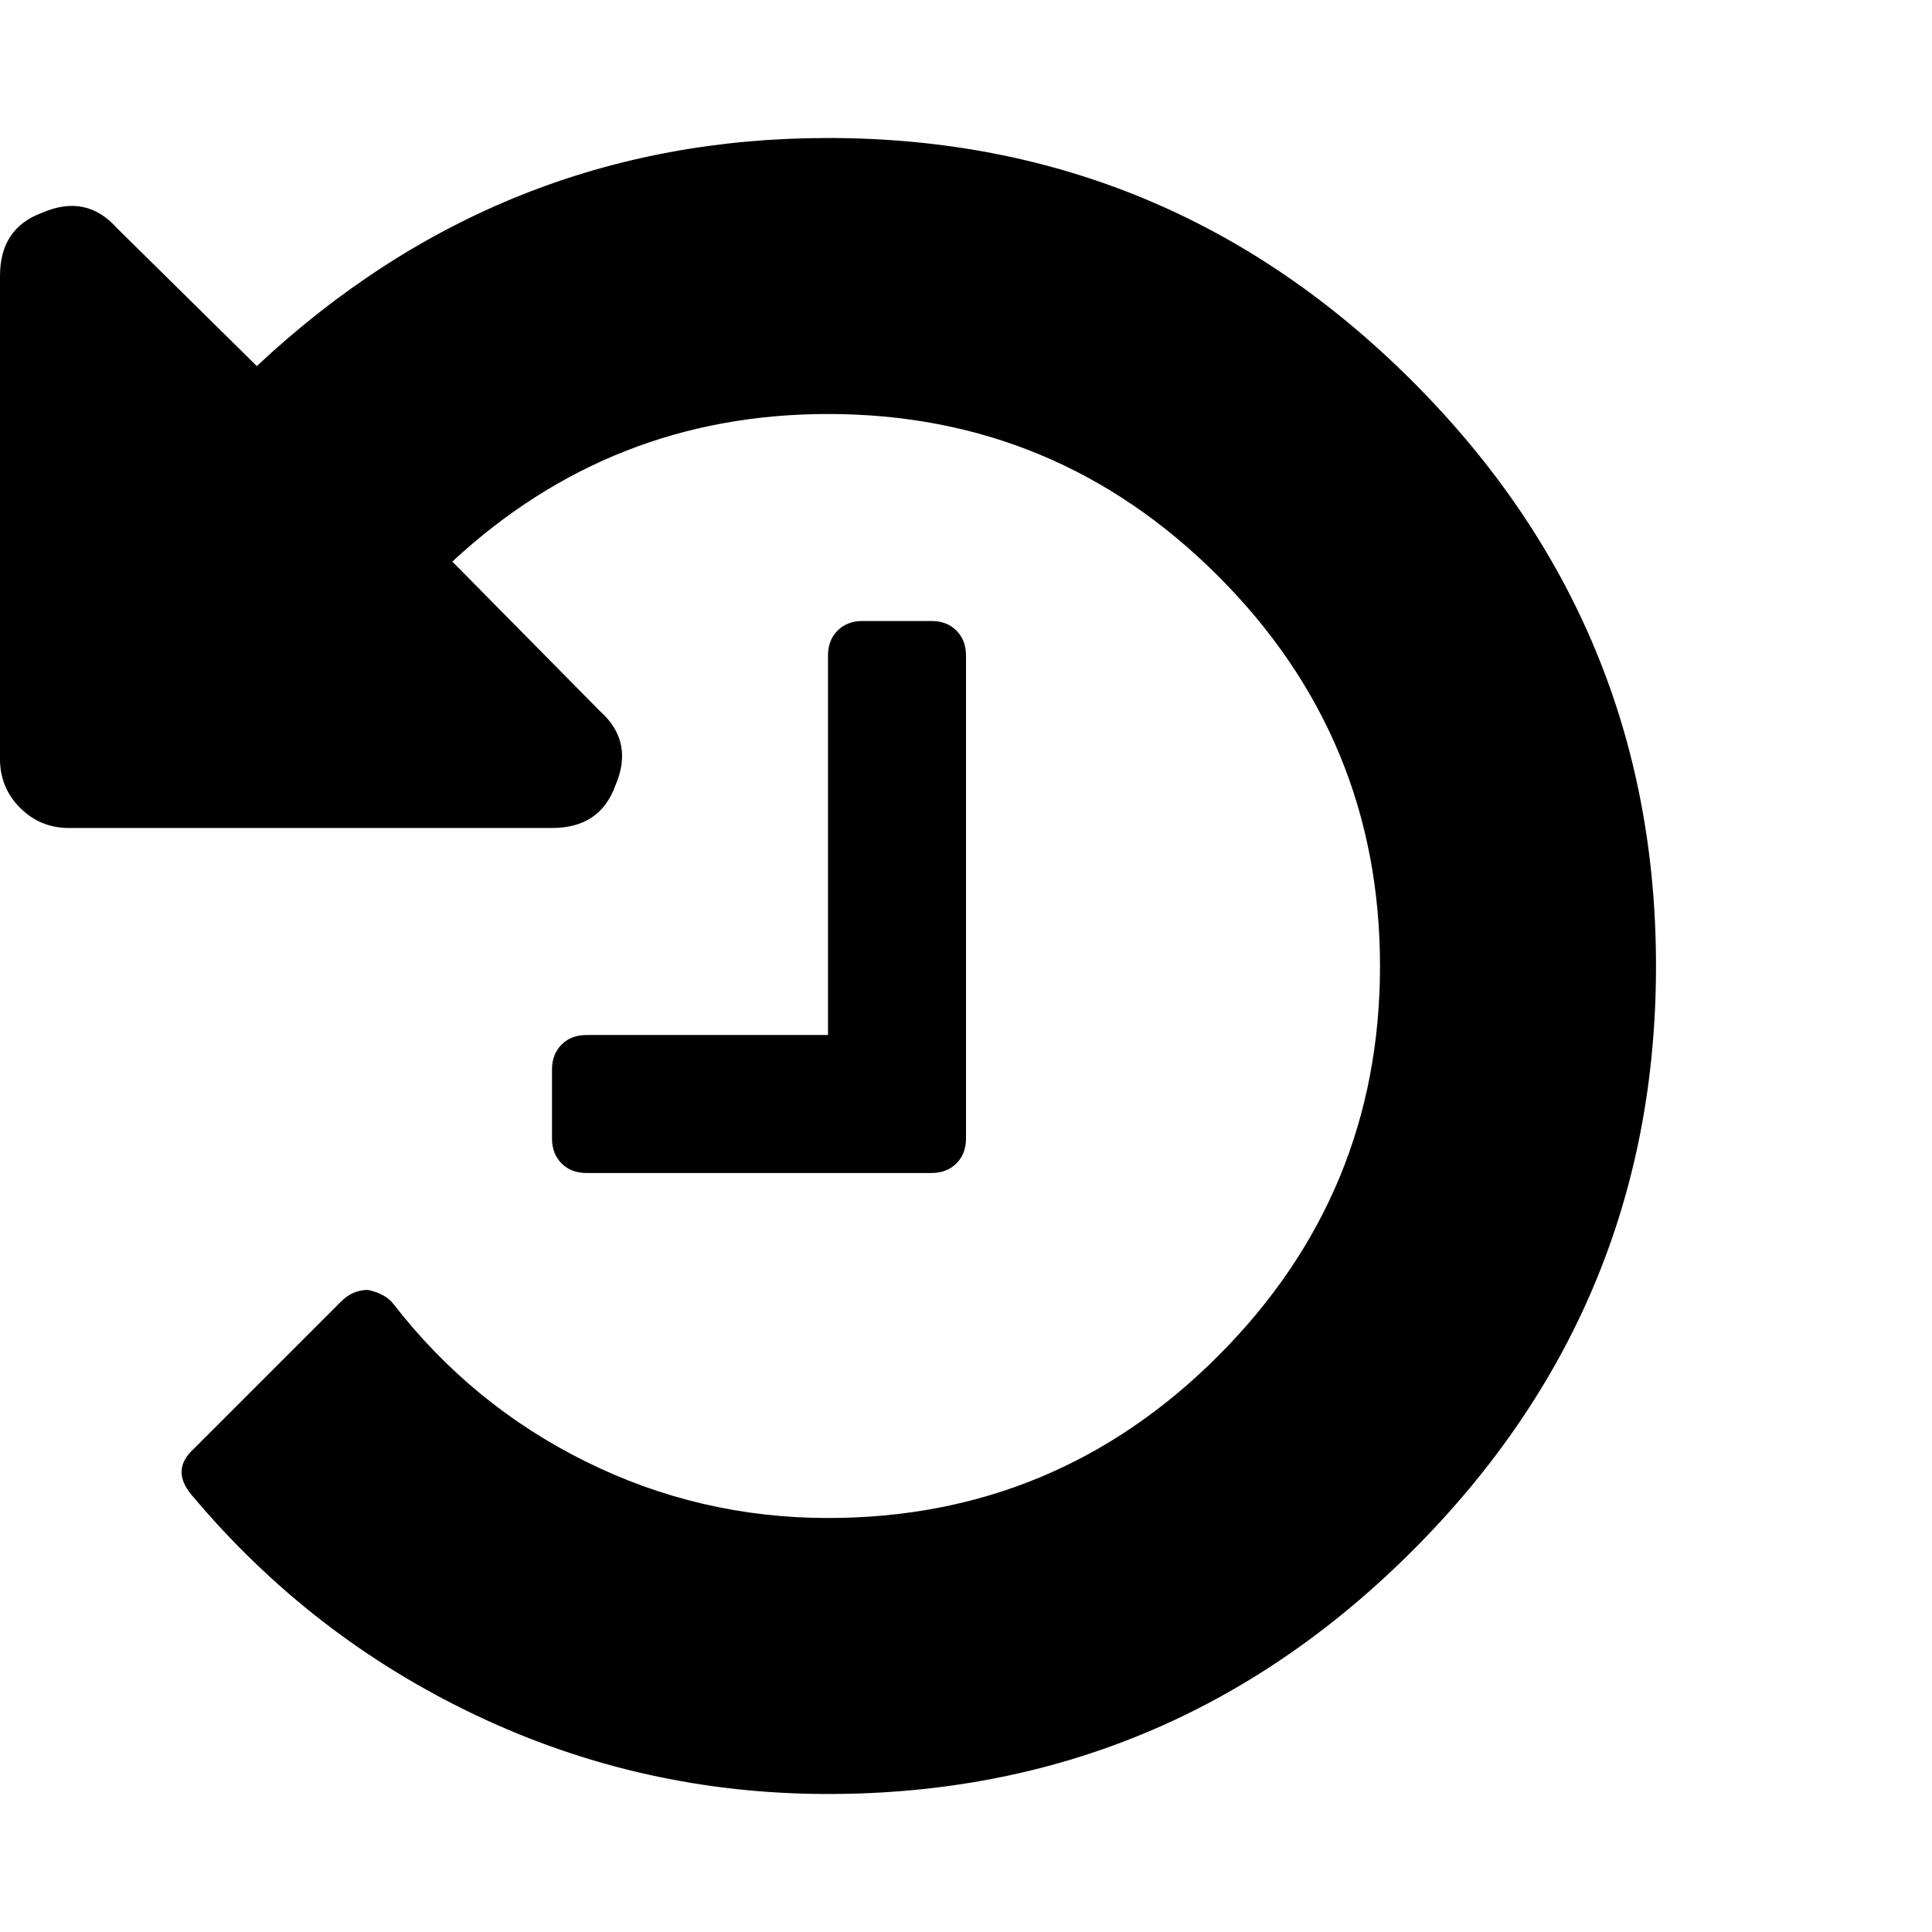
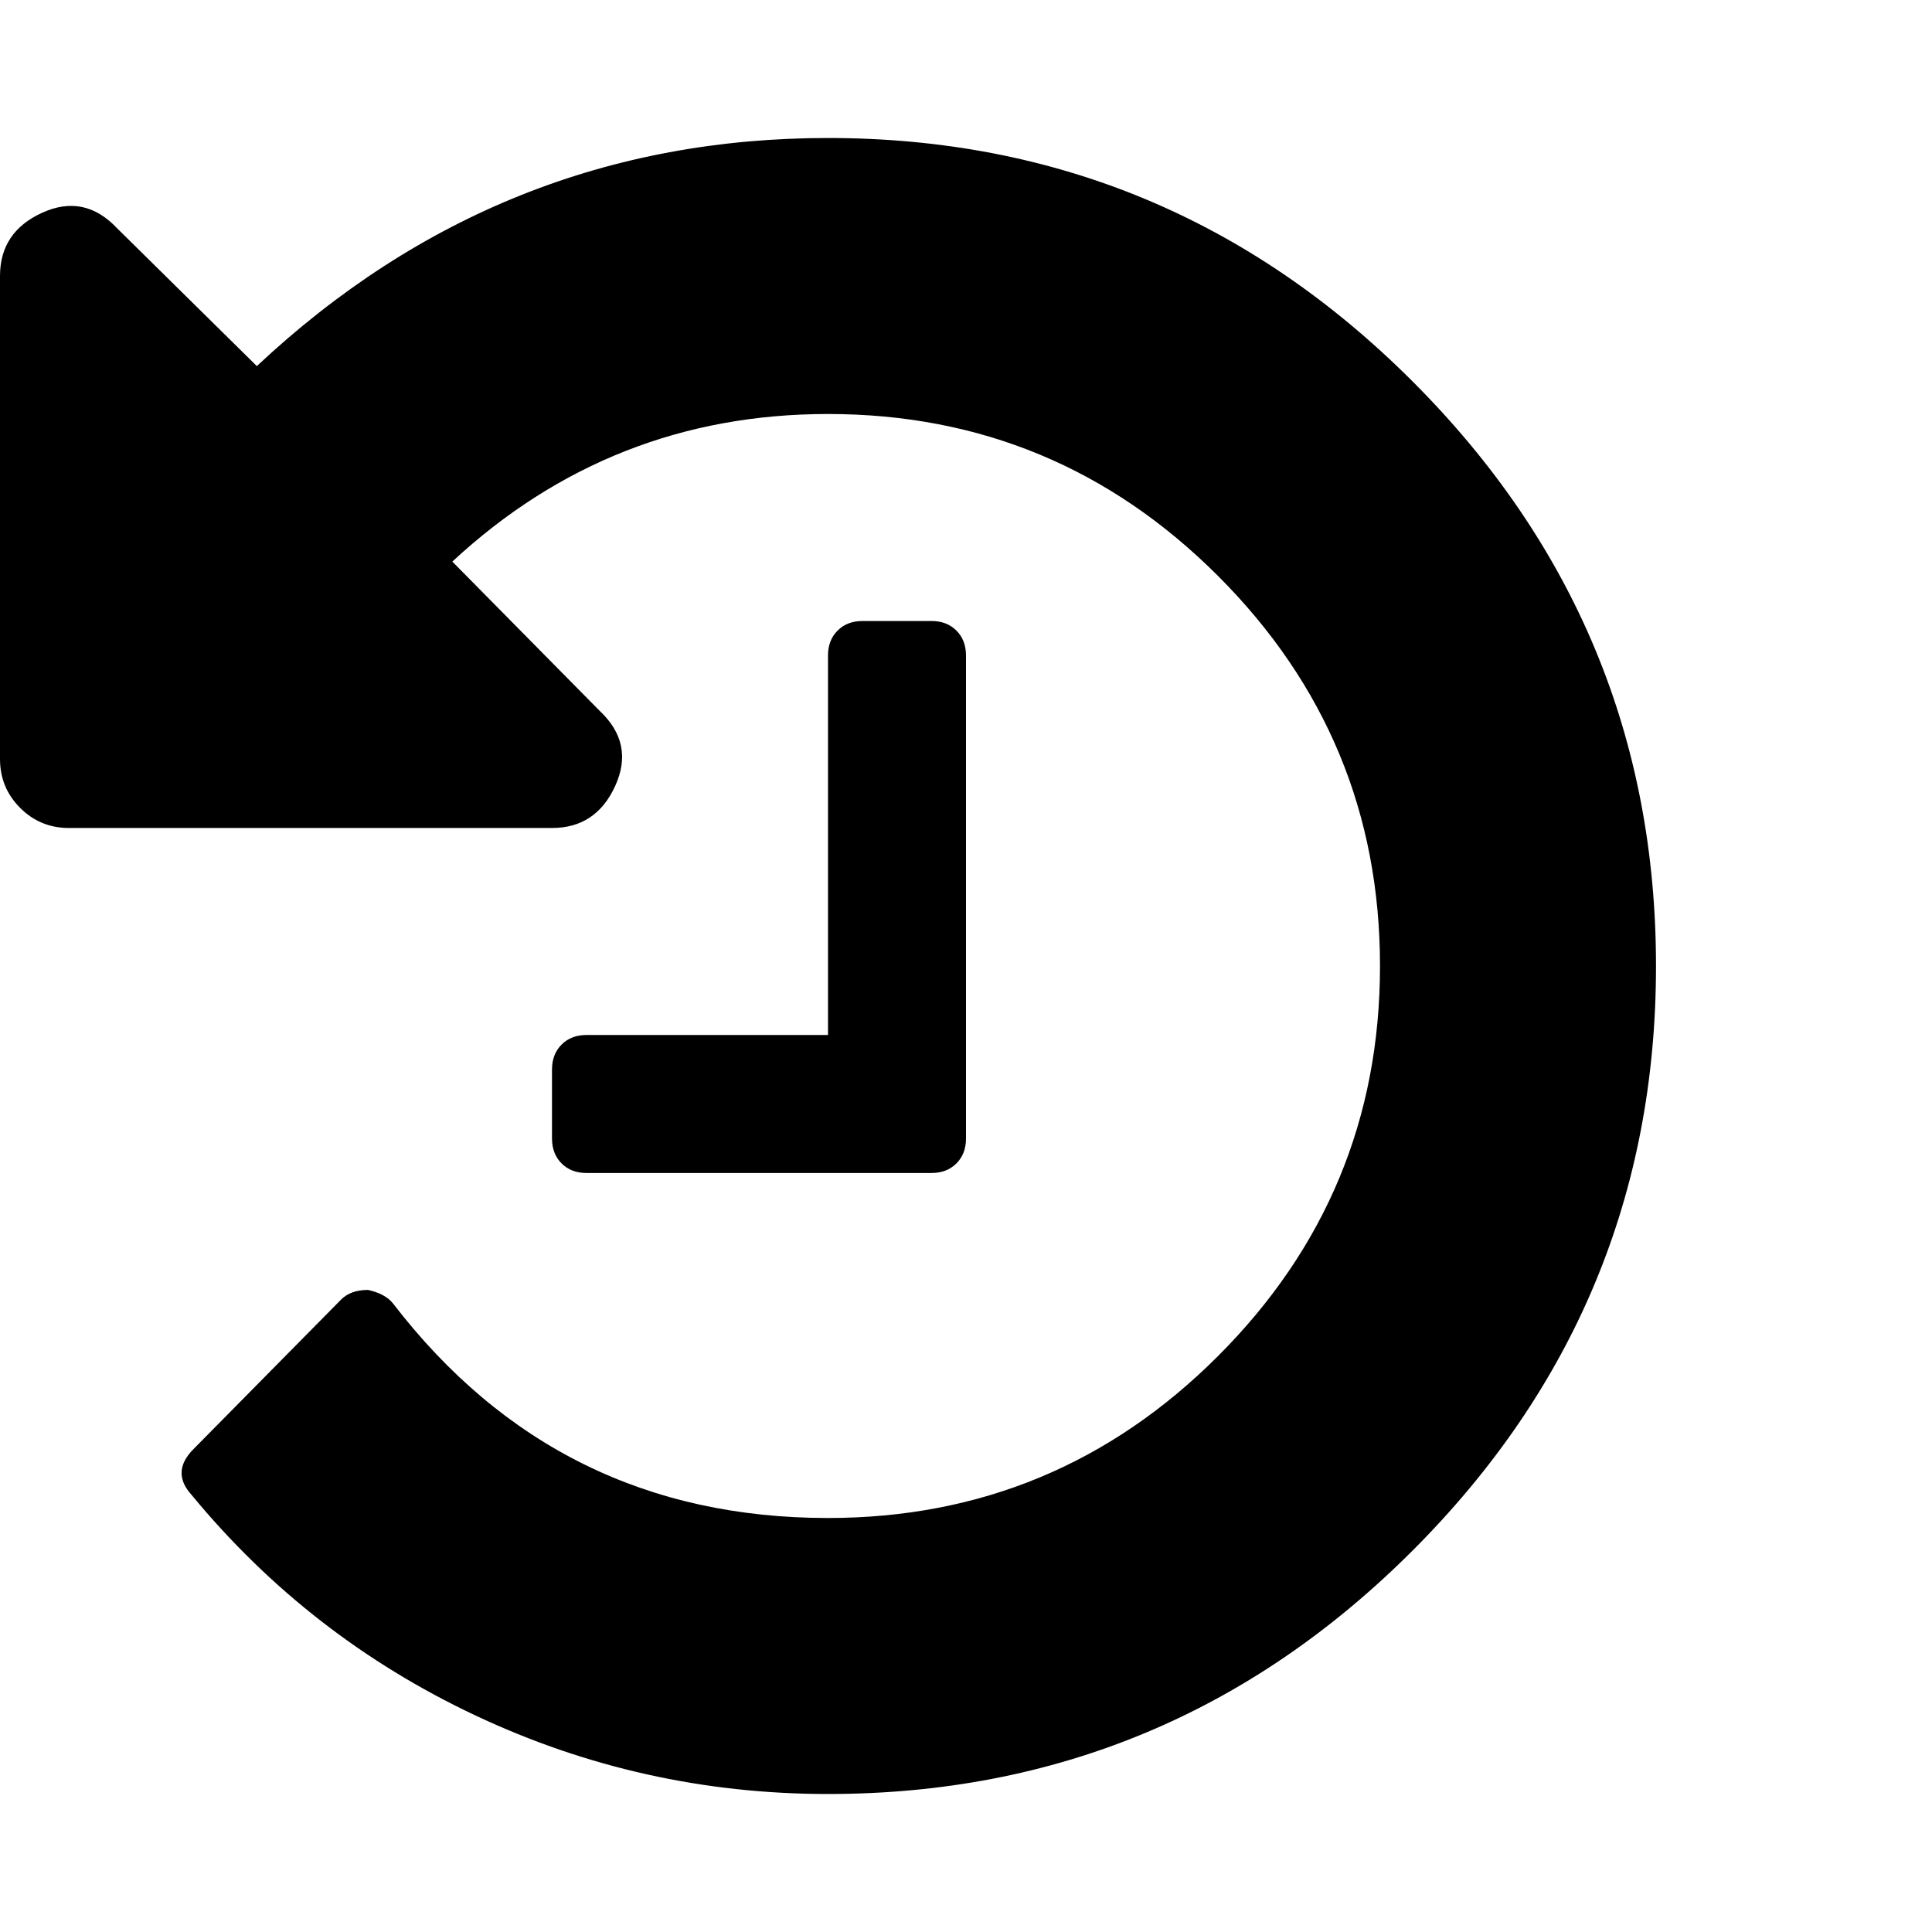
<svg xmlns="http://www.w3.org/2000/svg" viewBox="0 0 1008 1008">
-   <path fill="currentColor" d="M864 504q0 178-127 305T432 936q-97 0-183.5-41T100 780q-11-13 1-24l77-77q6-6 14-6 9 2 13 7 41 53 100.5 82.5T432 792q119 0 203.5-84.5T720 504t-84.5-203.5T432 216q-113 0-196 77l77 78q18 16 8 39-8 22-33 22H36q-15 0-25.5-10.5T0 396V144q0-25 22-33 23-10 39 8l73 72Q261 72 432 72q178 0 305 127t127 305zM504 342v252q0 8-5 13t-13 5H306q-8 0-13-5t-5-13v-36q0-8 5-13t13-5h126V342q0-8 5-13t13-5h36q8 0 13 5t5 13z" />
+   <path fill="currentColor" d="M504 342v252q0 8-5 13t-13 5H306q-8 0-13-5t-5-13v-36q0-8 5-13t13-5h126V342q0-8 5-13t13-5h36q8 0 13 5t5 13zm360 162q0 178-127 305T432 936q-97 0-184-41T100 780q-11-12 1-24l77-78q5-5 14-5 9 2 13 7 86 112 227 112 119 0 203.5-84.5T720 504t-84.5-203.5T432 216q-113 0-196 77l77 78q18 17 8 39t-33 22H36q-15 0-25.5-10.5T0 396V144q0-23 22-33t39 8l73 72Q261 72 432 72q178 0 305 127t127 305z" />
</svg>
